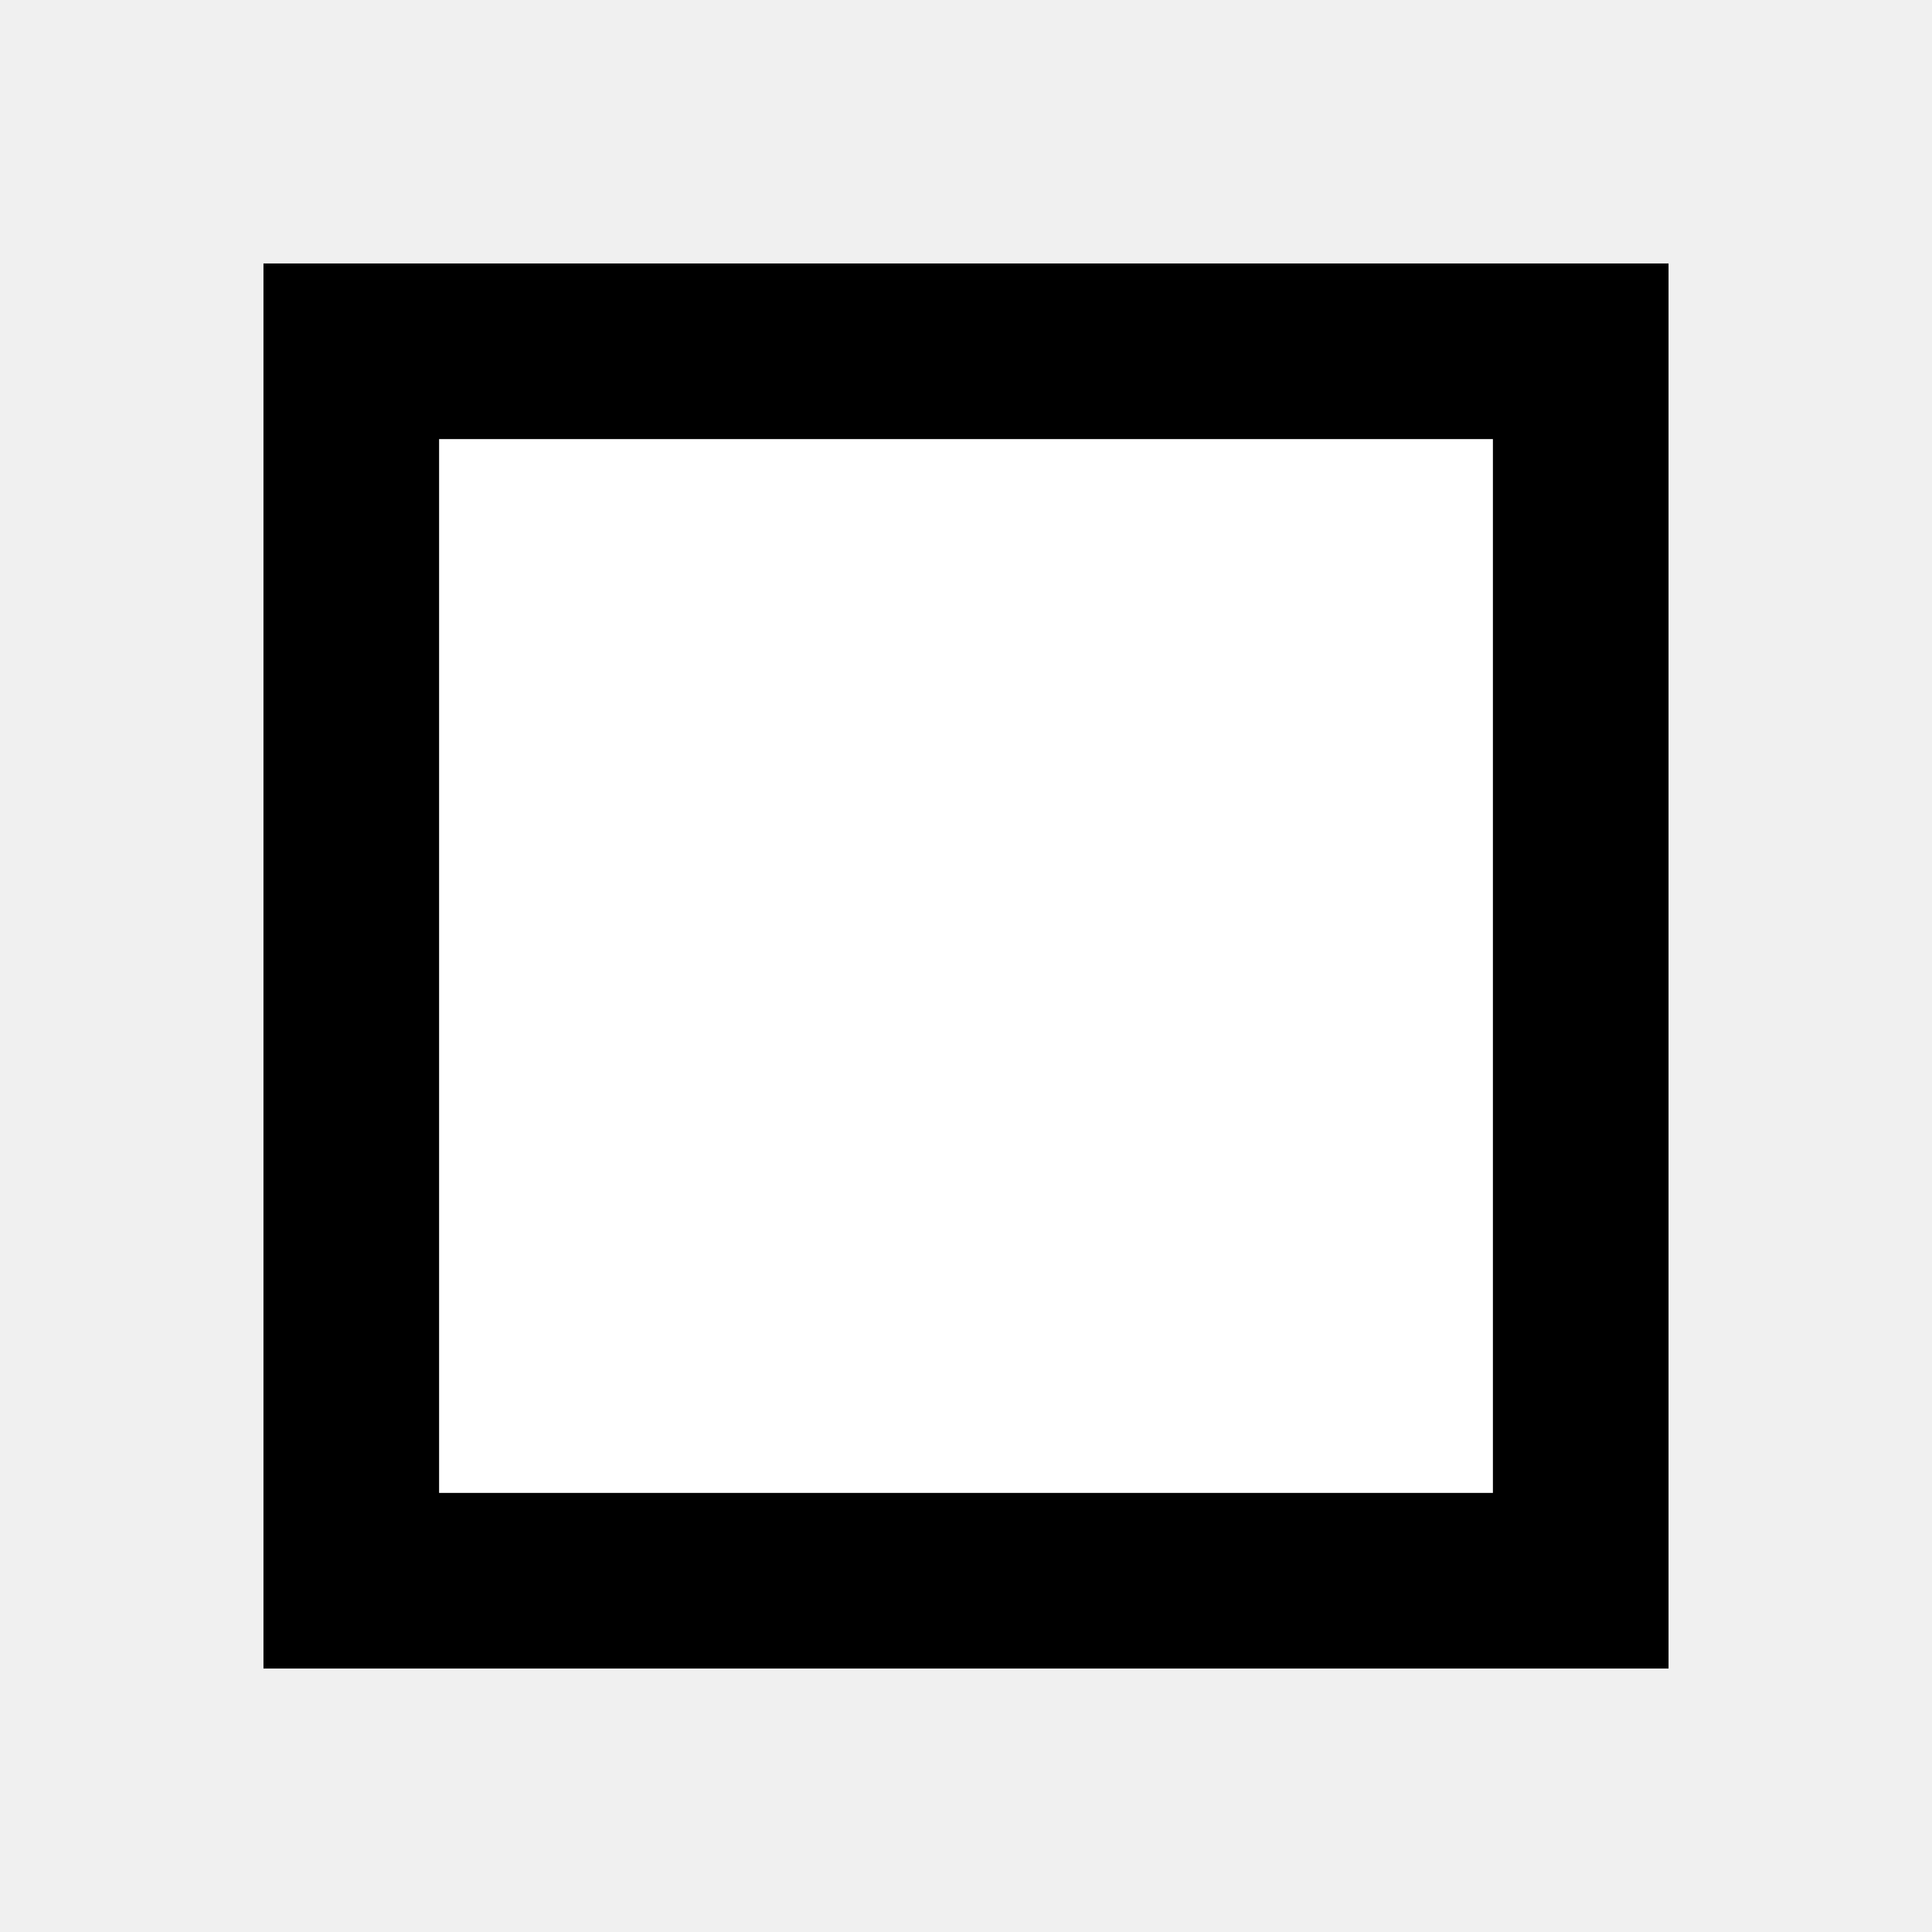
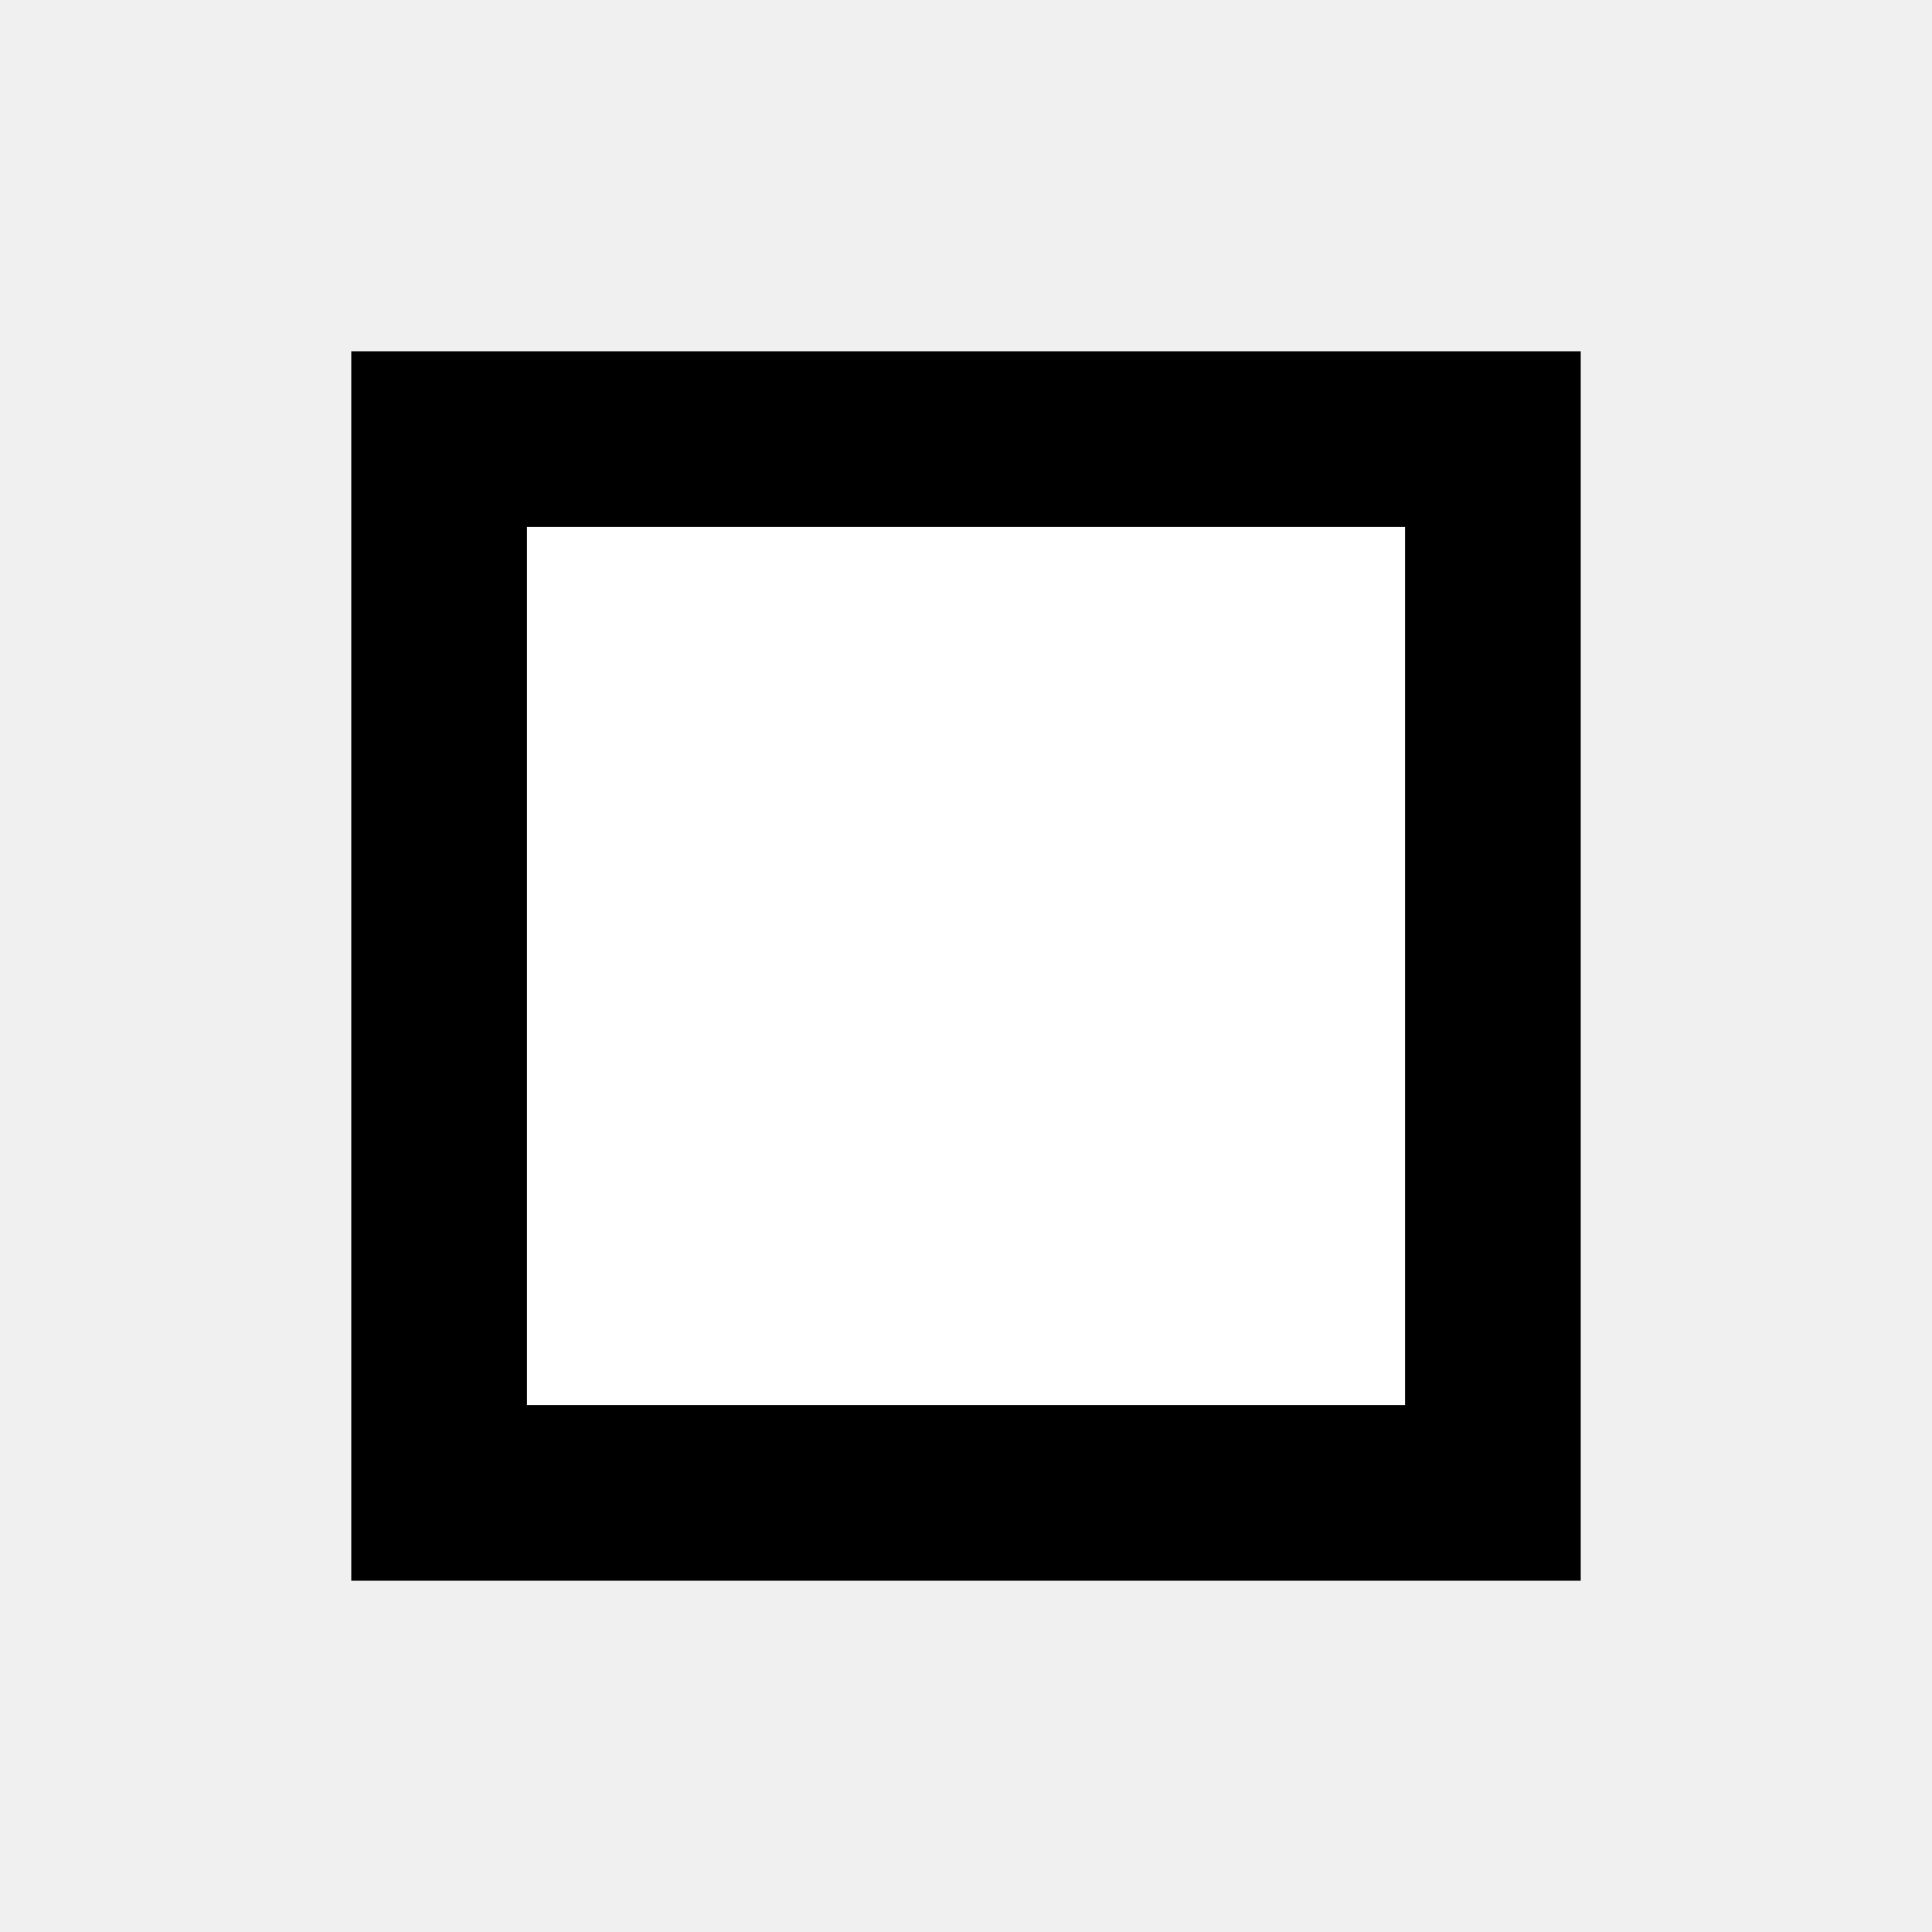
<svg xmlns="http://www.w3.org/2000/svg" baseProfile="tiny" height="22" version="1.2" viewBox="0 0 22 22" width="22">
  <defs />
-   <g>
-     <g id="content">
-       <rect fill="#ffffff" height="14" id="rectangle1" stroke="#000000" stroke-alignment="inner" stroke-width="2" width="14" x="4" y="4" />
+   <g id="drawing1">
+     <g>
+       <g id="content">
+         <rect fill="#ffffff" height="14" id="rectangle1" width="14" x="4" y="4" />
+         <path d="M16,6 16,16 6,16 6,6 Z M4,4 4,18 18,18 18,4 Z" fill="#000000" />
+       </g>
    </g>
  </g>
</svg>
